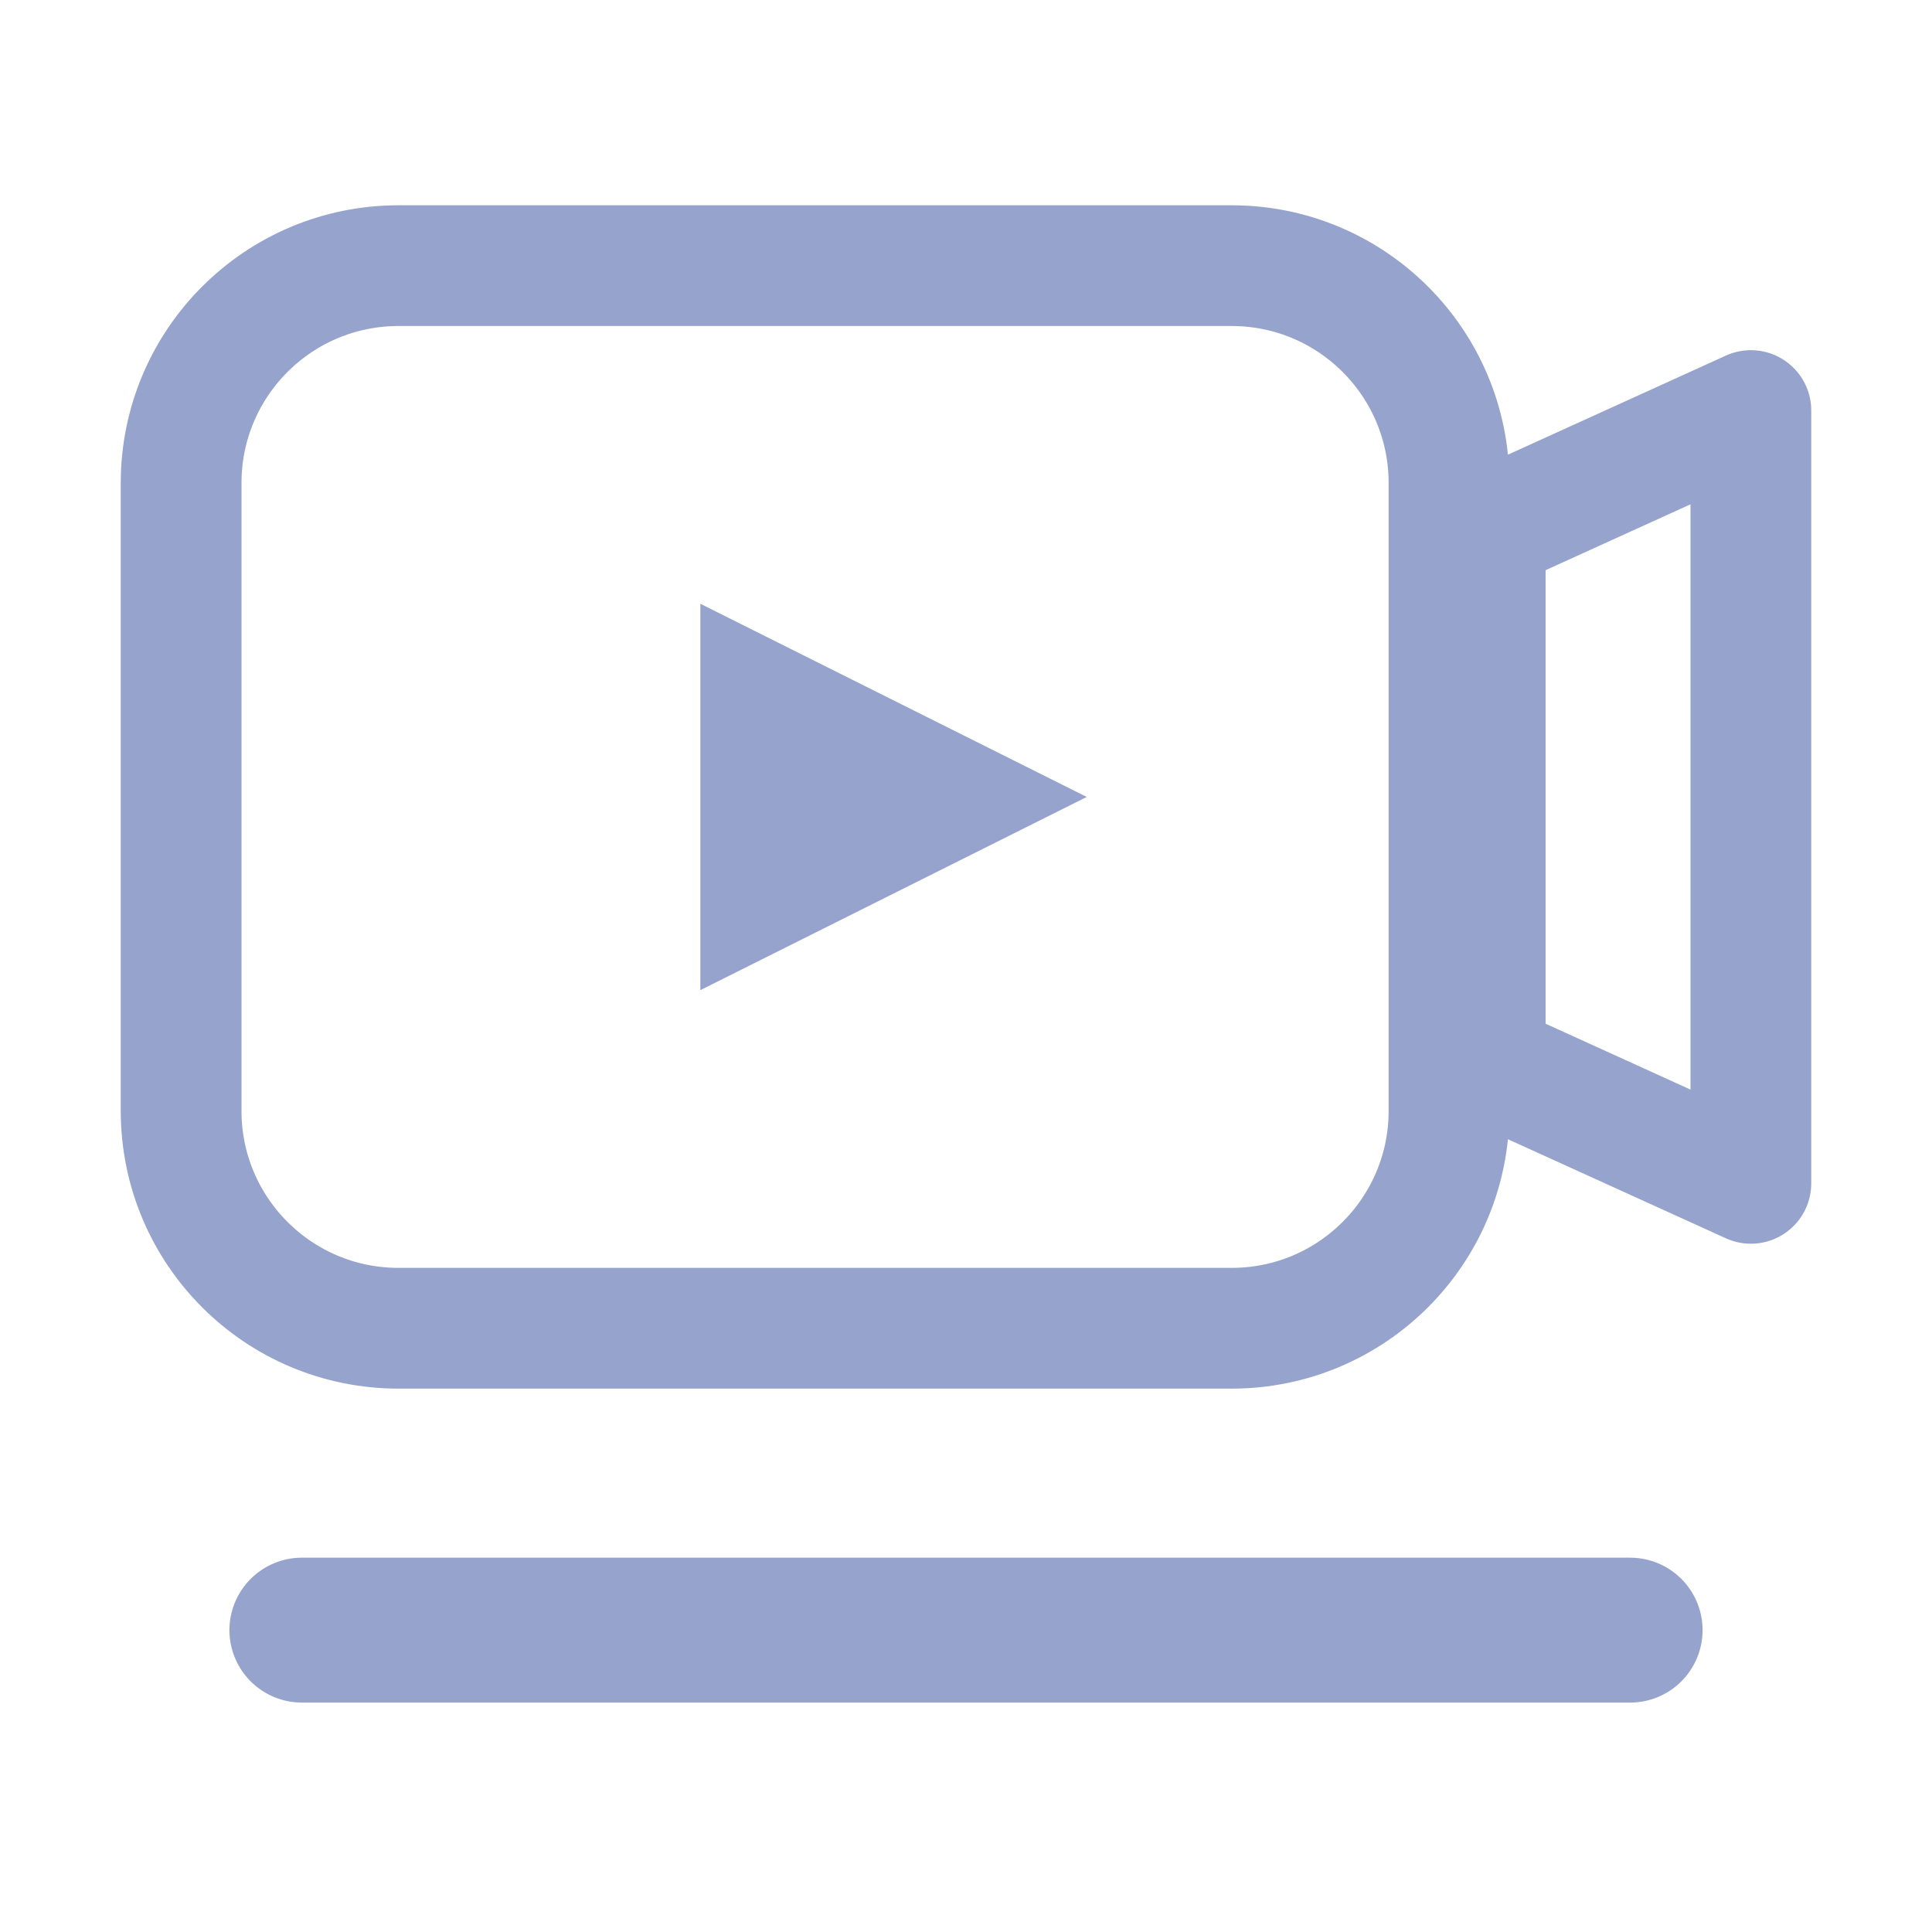
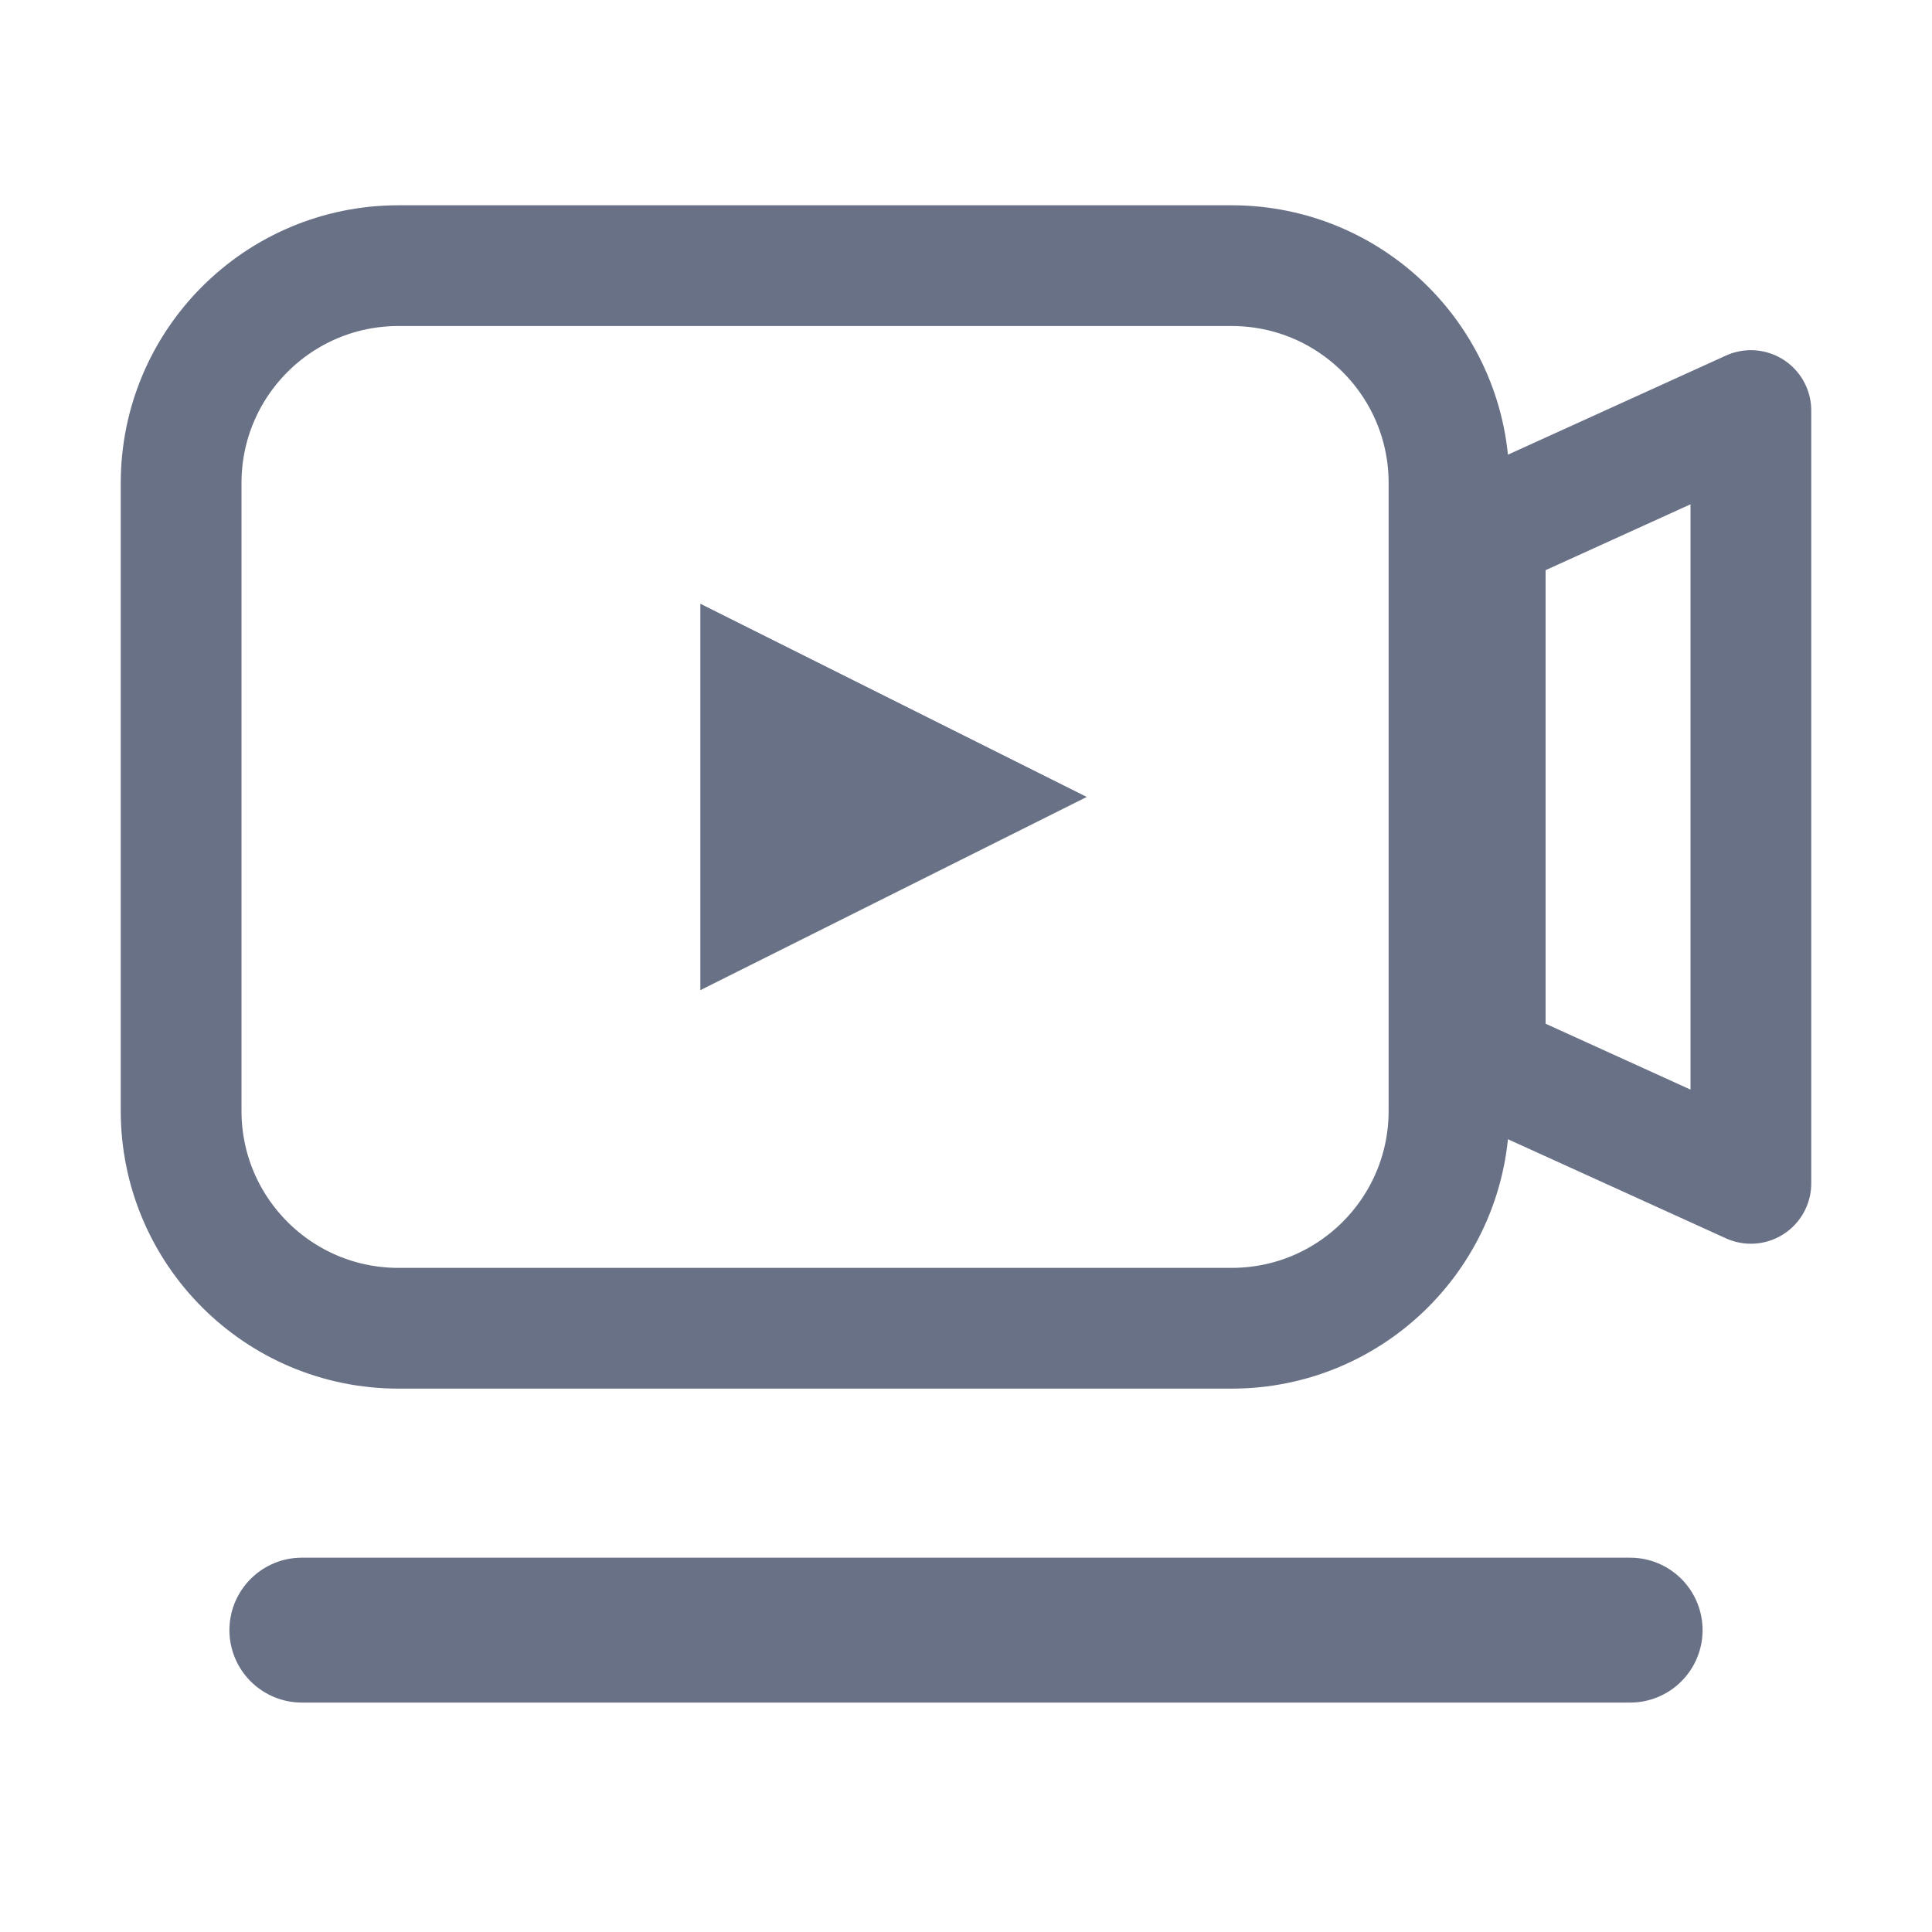
<svg xmlns="http://www.w3.org/2000/svg" width="16" height="16" viewBox="0 0 16 16" fill="none">
-   <rect x="1.5" y="2.2" width="10.5" height="8.8" rx="1.8" stroke="#96a4cd" />
-   <path d="M5.8 5L9 6.6L5.8 8.2V5Z" fill="#96a4cd" />
-   <path d="M12.3 4.4L14.5 3.4V9.8L12.3 8.8V4.4Z" stroke="#96a4cd" stroke-linejoin="round" />
-   <path d="M2.5 13.5H13.5" stroke="#96a4cd" stroke-width="1.2" stroke-linecap="round" />
+   <rect x="1.5" y="2.2" width="10.5" height="8.8" rx="1.8" stroke="#697186" />
+   <path d="M5.8 5L9 6.6L5.8 8.2V5Z" fill="#697186" />
+   <path d="M12.3 4.4L14.5 3.4V9.8L12.3 8.8V4.4Z" stroke="#697186" stroke-linejoin="round" />
+   <path d="M2.5 13.5H13.5" stroke="#697186" stroke-width="1.2" stroke-linecap="round" />
</svg>
